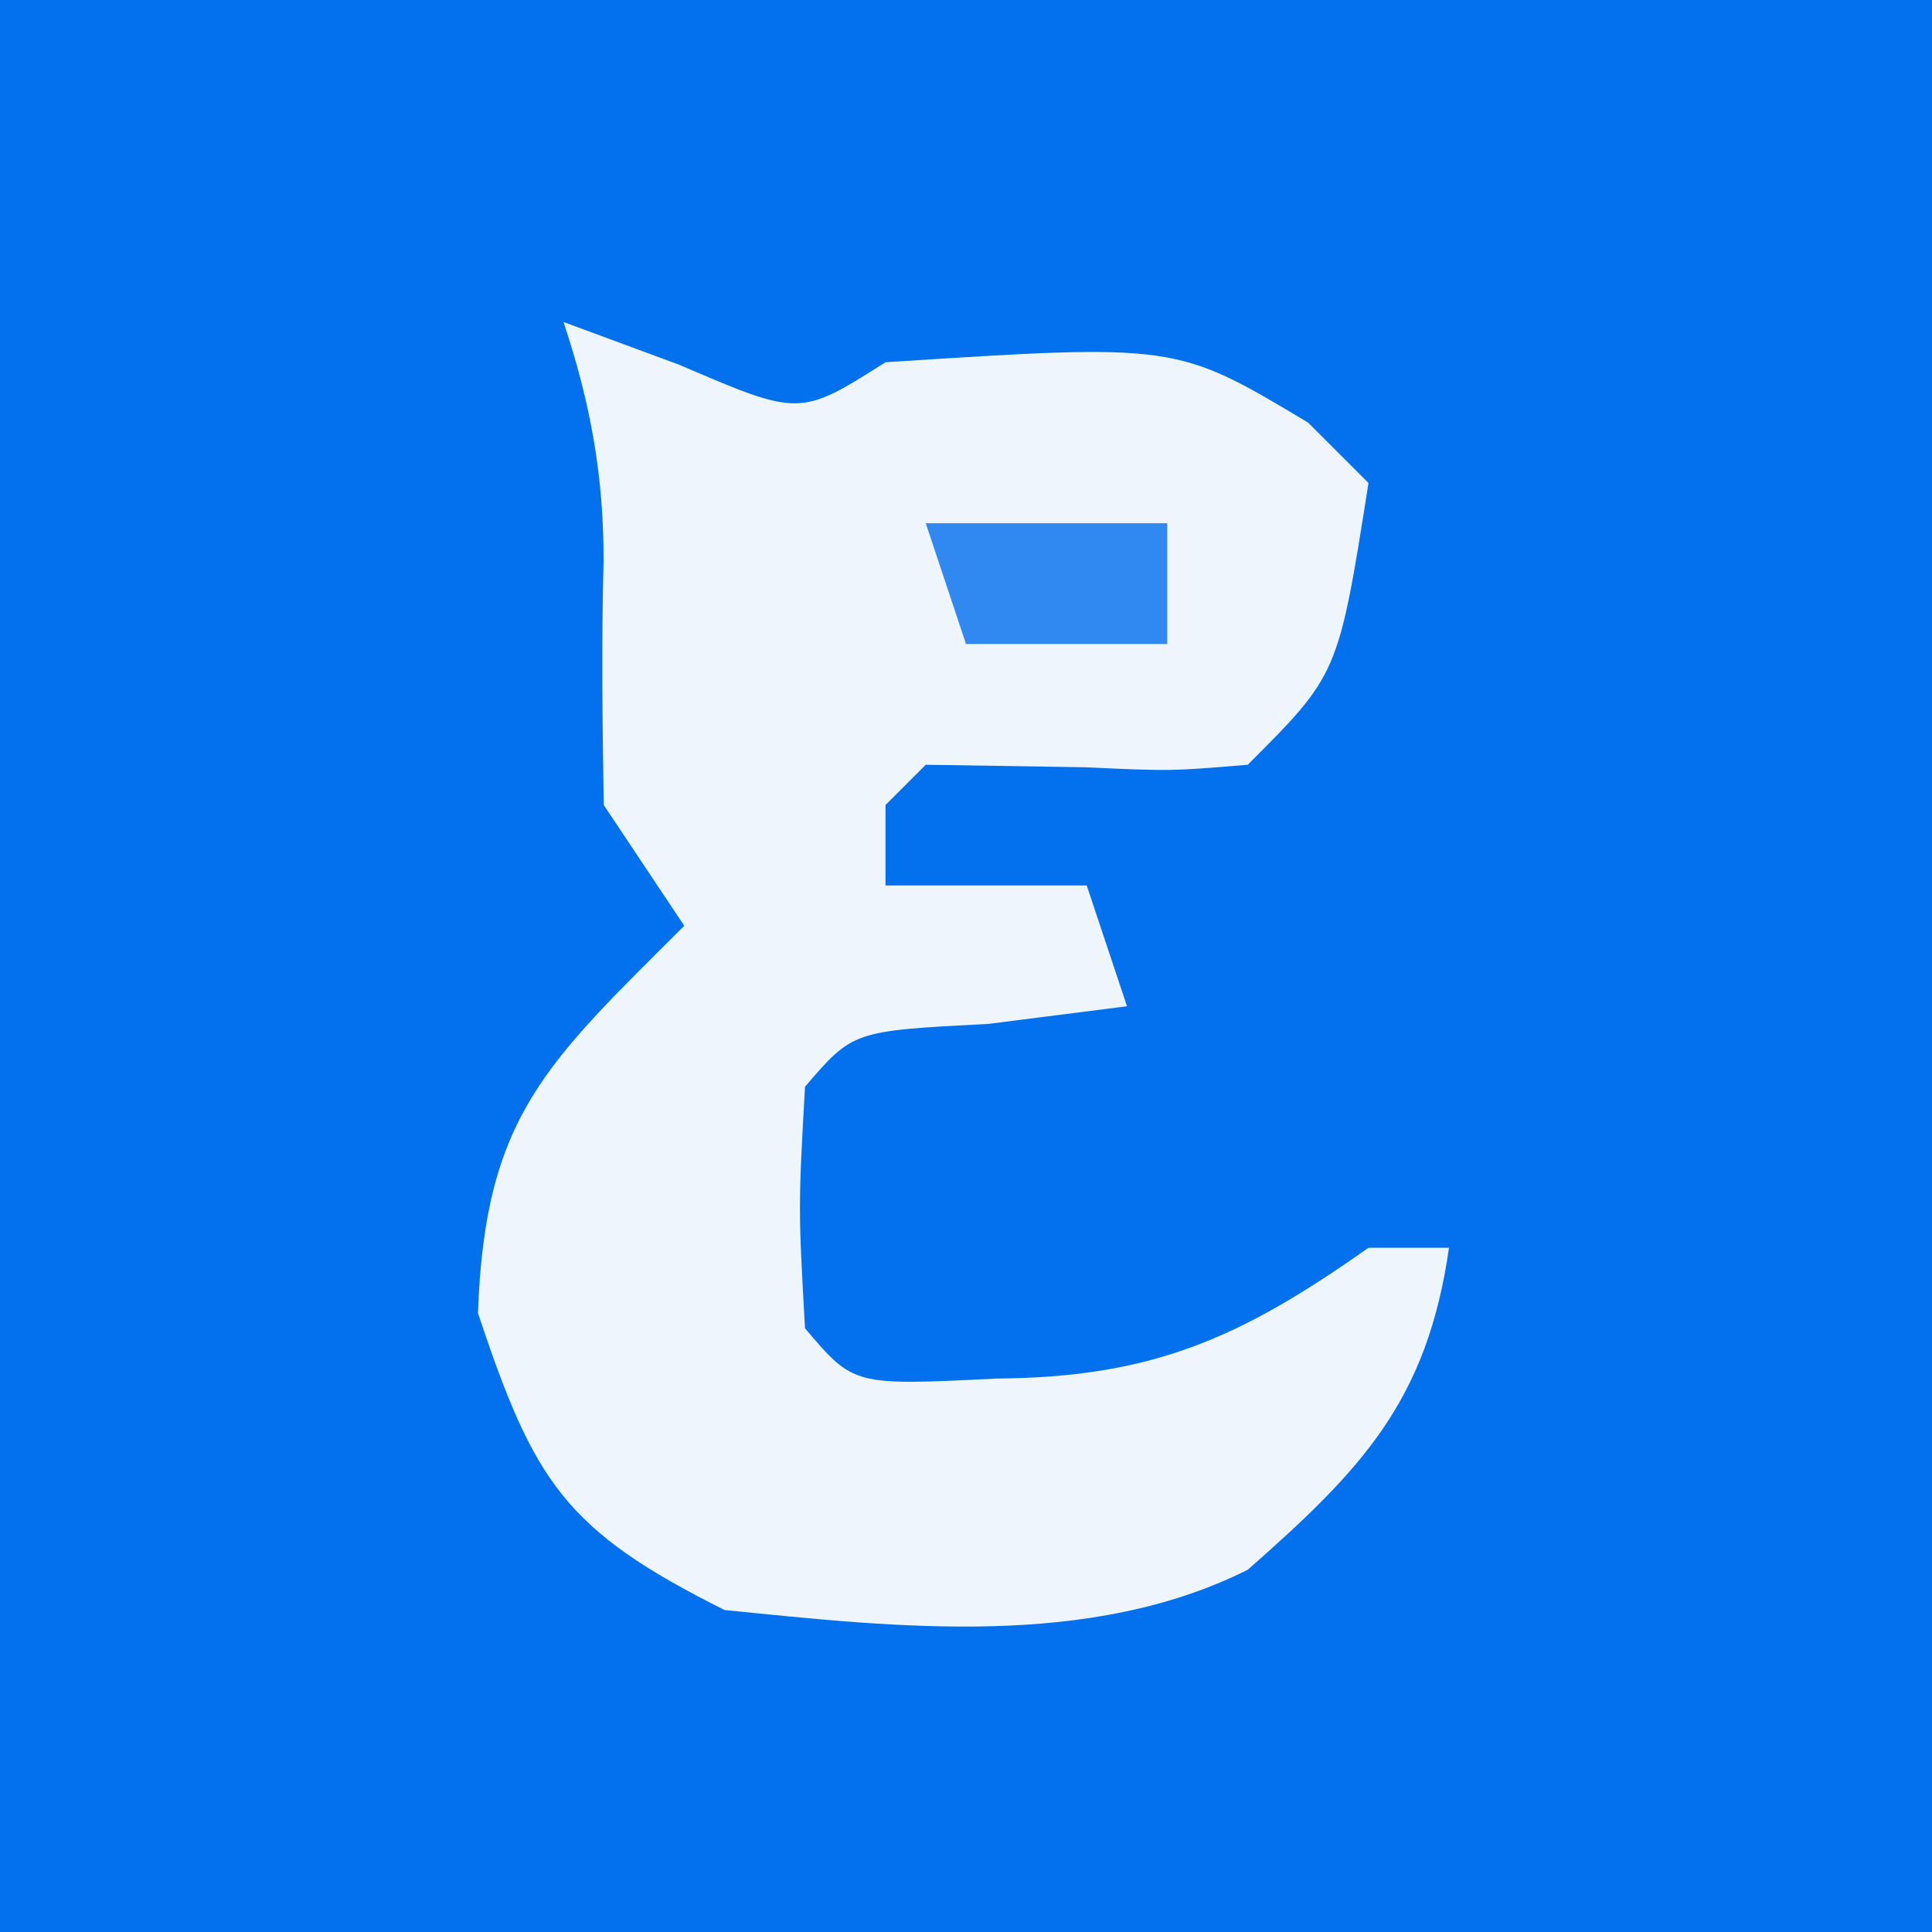
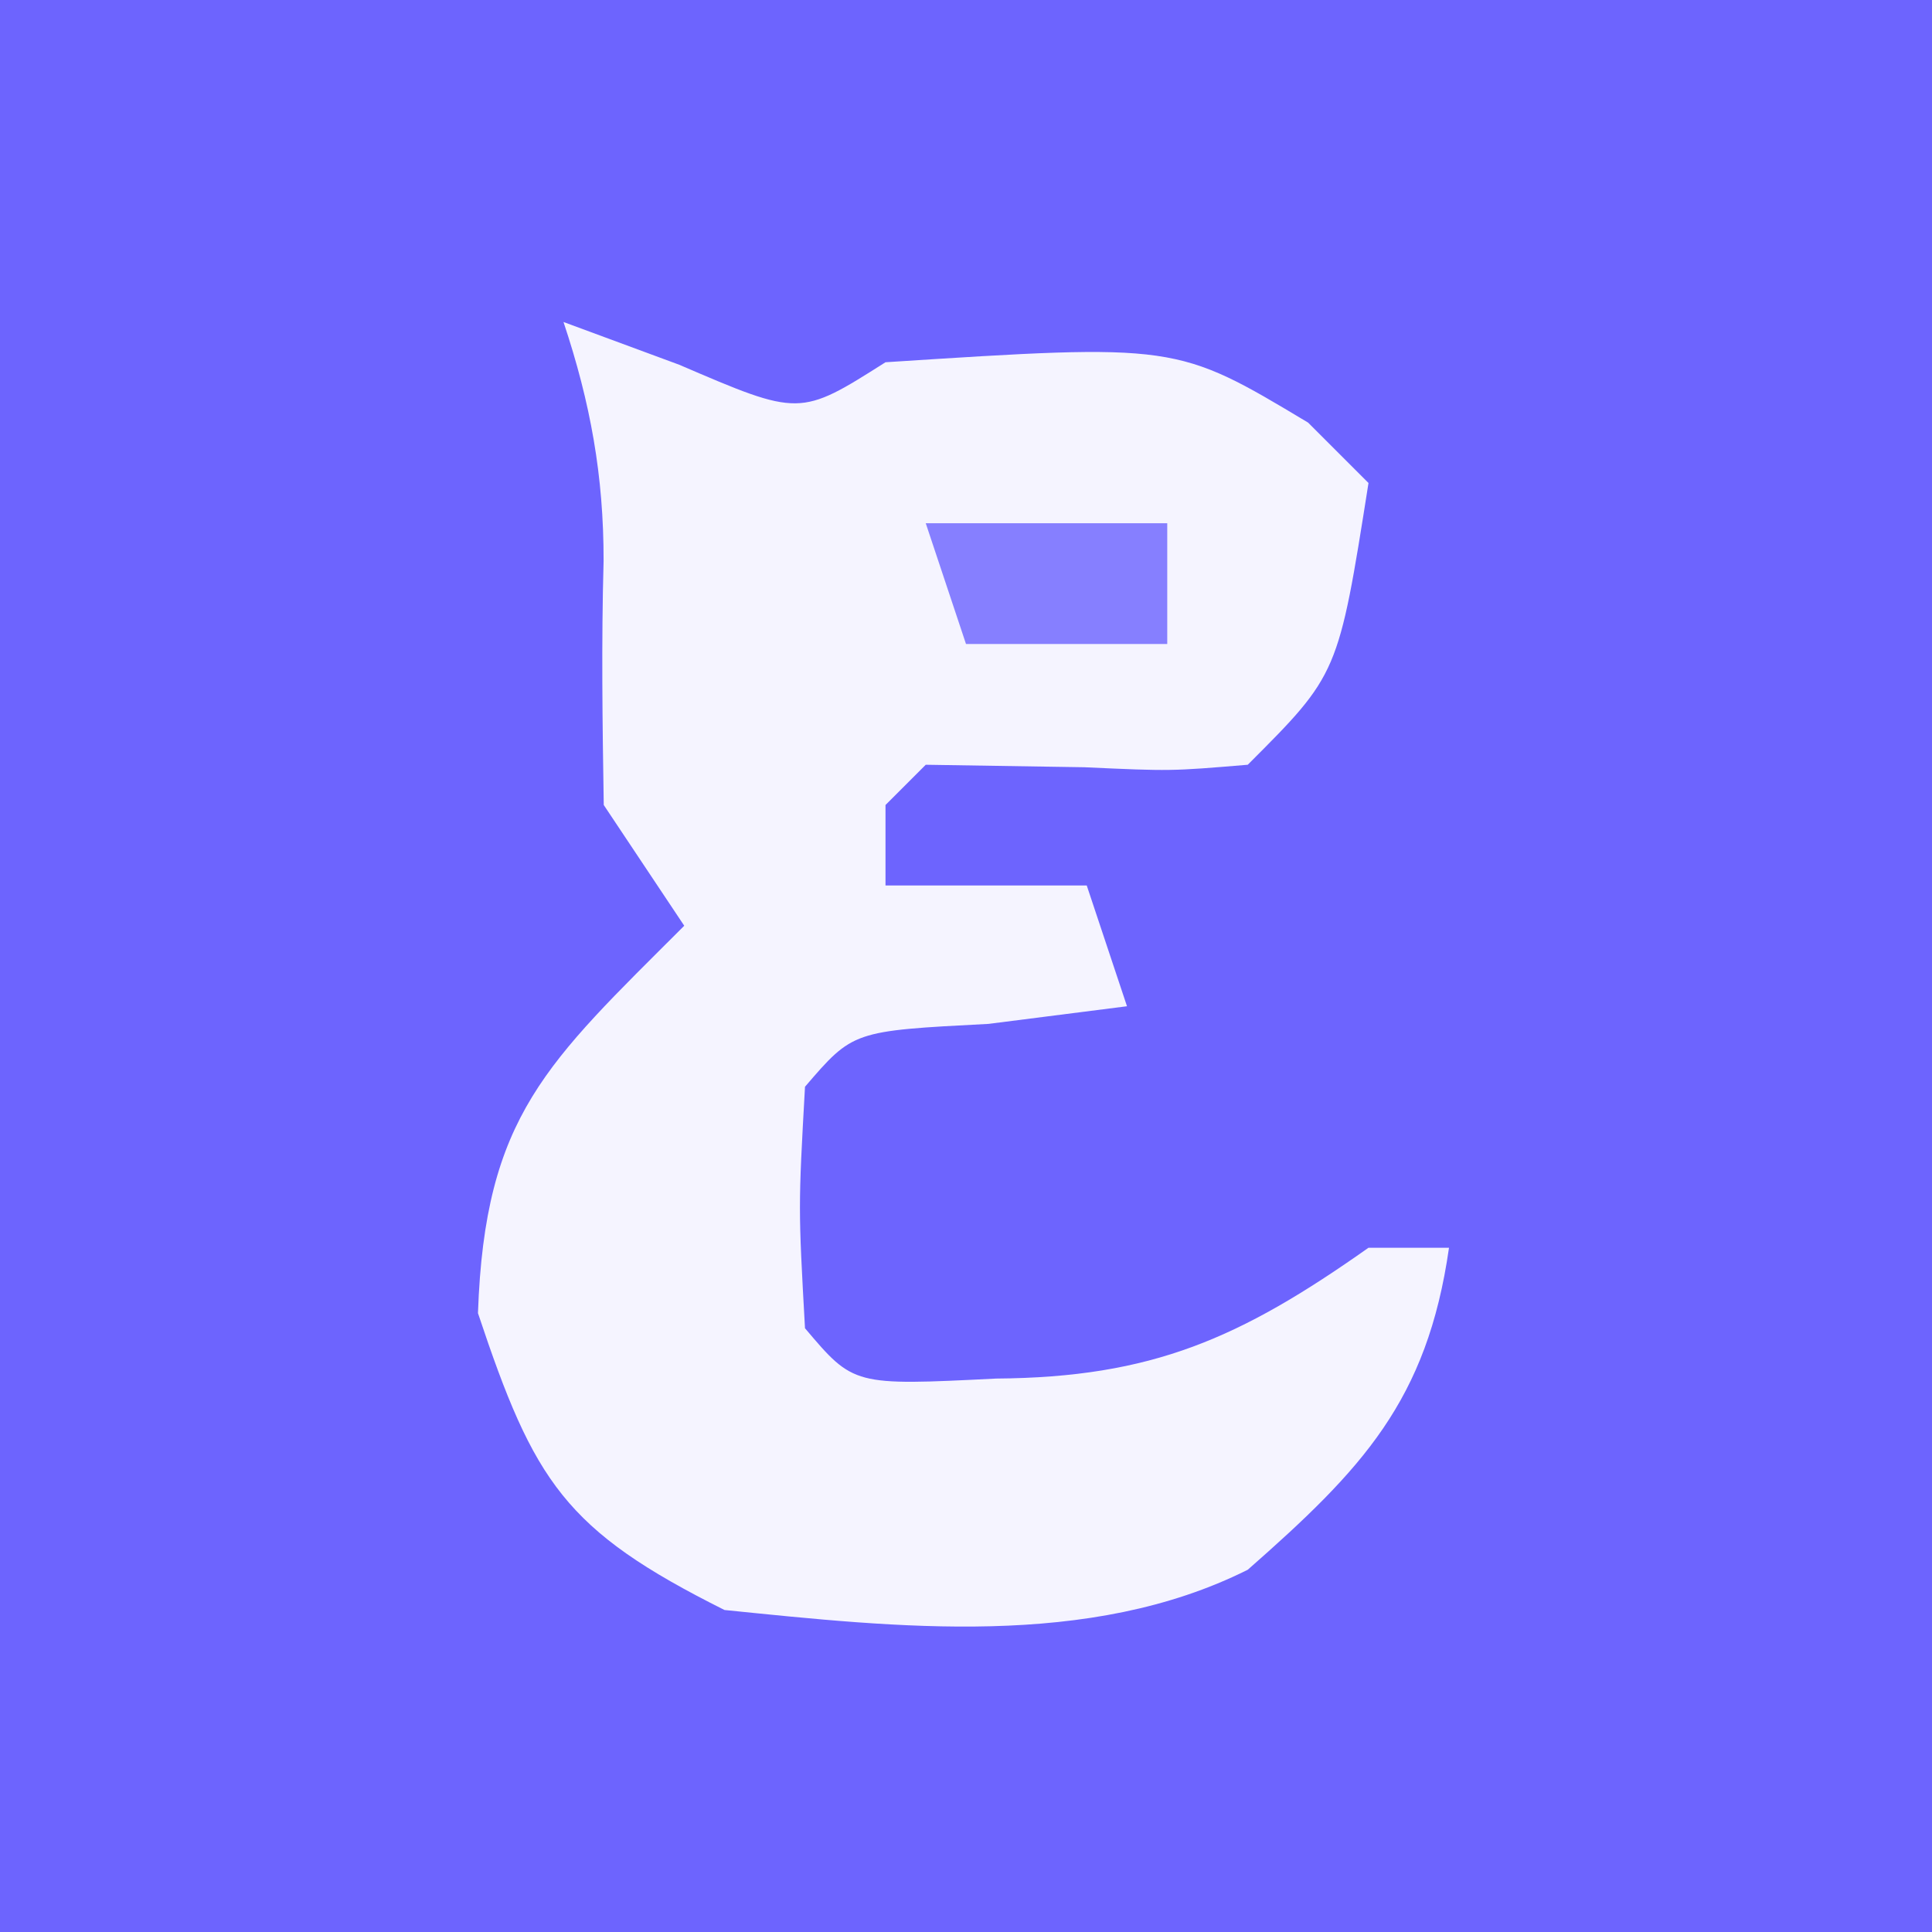
<svg xmlns="http://www.w3.org/2000/svg" version="1.1" width="48" height="48">
-   <path d="M0 0 C15.84 0 31.68 0 48 0 C48 15.84 48 31.68 48 48 C32.16 48 16.32 48 0 48 C0 32.16 0 16.32 0 0 Z " fill="#0370ED" transform="translate(0,0)" />
-   <path d="M0 0 C0.949 0.351 1.897 0.701 2.875 1.062 C5.871 2.35 5.871 2.35 8 1 C15.223 0.534 15.223 0.534 18.5 2.5 C18.995 2.995 19.49 3.49 20 4 C19.25 8.75 19.25 8.75 17 11 C15.09 11.16 15.09 11.16 12.938 11.062 C11.638 11.042 10.339 11.021 9 11 C8.67 11.33 8.34 11.66 8 12 C8 12.66 8 13.32 8 14 C9.65 14 11.3 14 13 14 C13.33 14.99 13.66 15.98 14 17 C12.298 17.217 12.298 17.217 10.562 17.438 C7.192 17.612 7.192 17.612 6 19 C5.833 22 5.833 22 6 25 C7.208 26.427 7.208 26.427 10.75 26.25 C14.623 26.222 16.806 25.255 20 23 C20.66 23 21.32 23 22 23 C21.457 26.802 19.843 28.501 17 31 C13.052 32.974 8.304 32.435 4 32 C0.031 30.016 -0.727 28.818 -2.125 24.625 C-1.956 19.711 -0.413 18.413 3 15 C2.34 14.01 1.68 13.02 1 12 C0.968 9.981 0.94 7.96 0.996 5.941 C1 3.824 0.67 2.009 0 0 Z " fill="#EEF5FD" transform="translate(14,8)" />
-   <path d="M0 0 C1.98 0 3.96 0 6 0 C6 0.99 6 1.98 6 3 C4.35 3 2.7 3 1 3 C0.67 2.01 0.34 1.02 0 0 Z " fill="#2F89F0" transform="translate(23,13)" />
+   <path d="M0 0 C15.84 0 31.68 0 48 0 C48 15.84 48 31.68 48 48 C32.16 48 16.32 48 0 48 C0 32.16 0 16.32 0 0 Z " fill="#6D64FE" transform="translate(0,0)" />
+   <path d="M0 0 C0.949 0.351 1.897 0.701 2.875 1.062 C5.871 2.35 5.871 2.35 8 1 C15.223 0.534 15.223 0.534 18.5 2.5 C18.995 2.995 19.49 3.49 20 4 C19.25 8.75 19.25 8.75 17 11 C15.09 11.16 15.09 11.16 12.938 11.062 C11.638 11.042 10.339 11.021 9 11 C8.67 11.33 8.34 11.66 8 12 C8 12.66 8 13.32 8 14 C9.65 14 11.3 14 13 14 C13.33 14.99 13.66 15.98 14 17 C12.298 17.217 12.298 17.217 10.562 17.438 C7.192 17.612 7.192 17.612 6 19 C5.833 22 5.833 22 6 25 C7.208 26.427 7.208 26.427 10.75 26.25 C14.623 26.222 16.806 25.255 20 23 C20.66 23 21.32 23 22 23 C21.457 26.802 19.843 28.501 17 31 C13.052 32.974 8.304 32.435 4 32 C0.031 30.016 -0.727 28.818 -2.125 24.625 C-1.956 19.711 -0.413 18.413 3 15 C2.34 14.01 1.68 13.02 1 12 C0.968 9.981 0.94 7.96 0.996 5.941 C1 3.824 0.67 2.009 0 0 Z " fill="#F5F4FF" transform="translate(14,8)" />
+   <path d="M0 0 C1.98 0 3.96 0 6 0 C6 0.99 6 1.98 6 3 C4.35 3 2.7 3 1 3 C0.67 2.01 0.34 1.02 0 0 Z " fill="#867FFF" transform="translate(23,13)" />
</svg>
